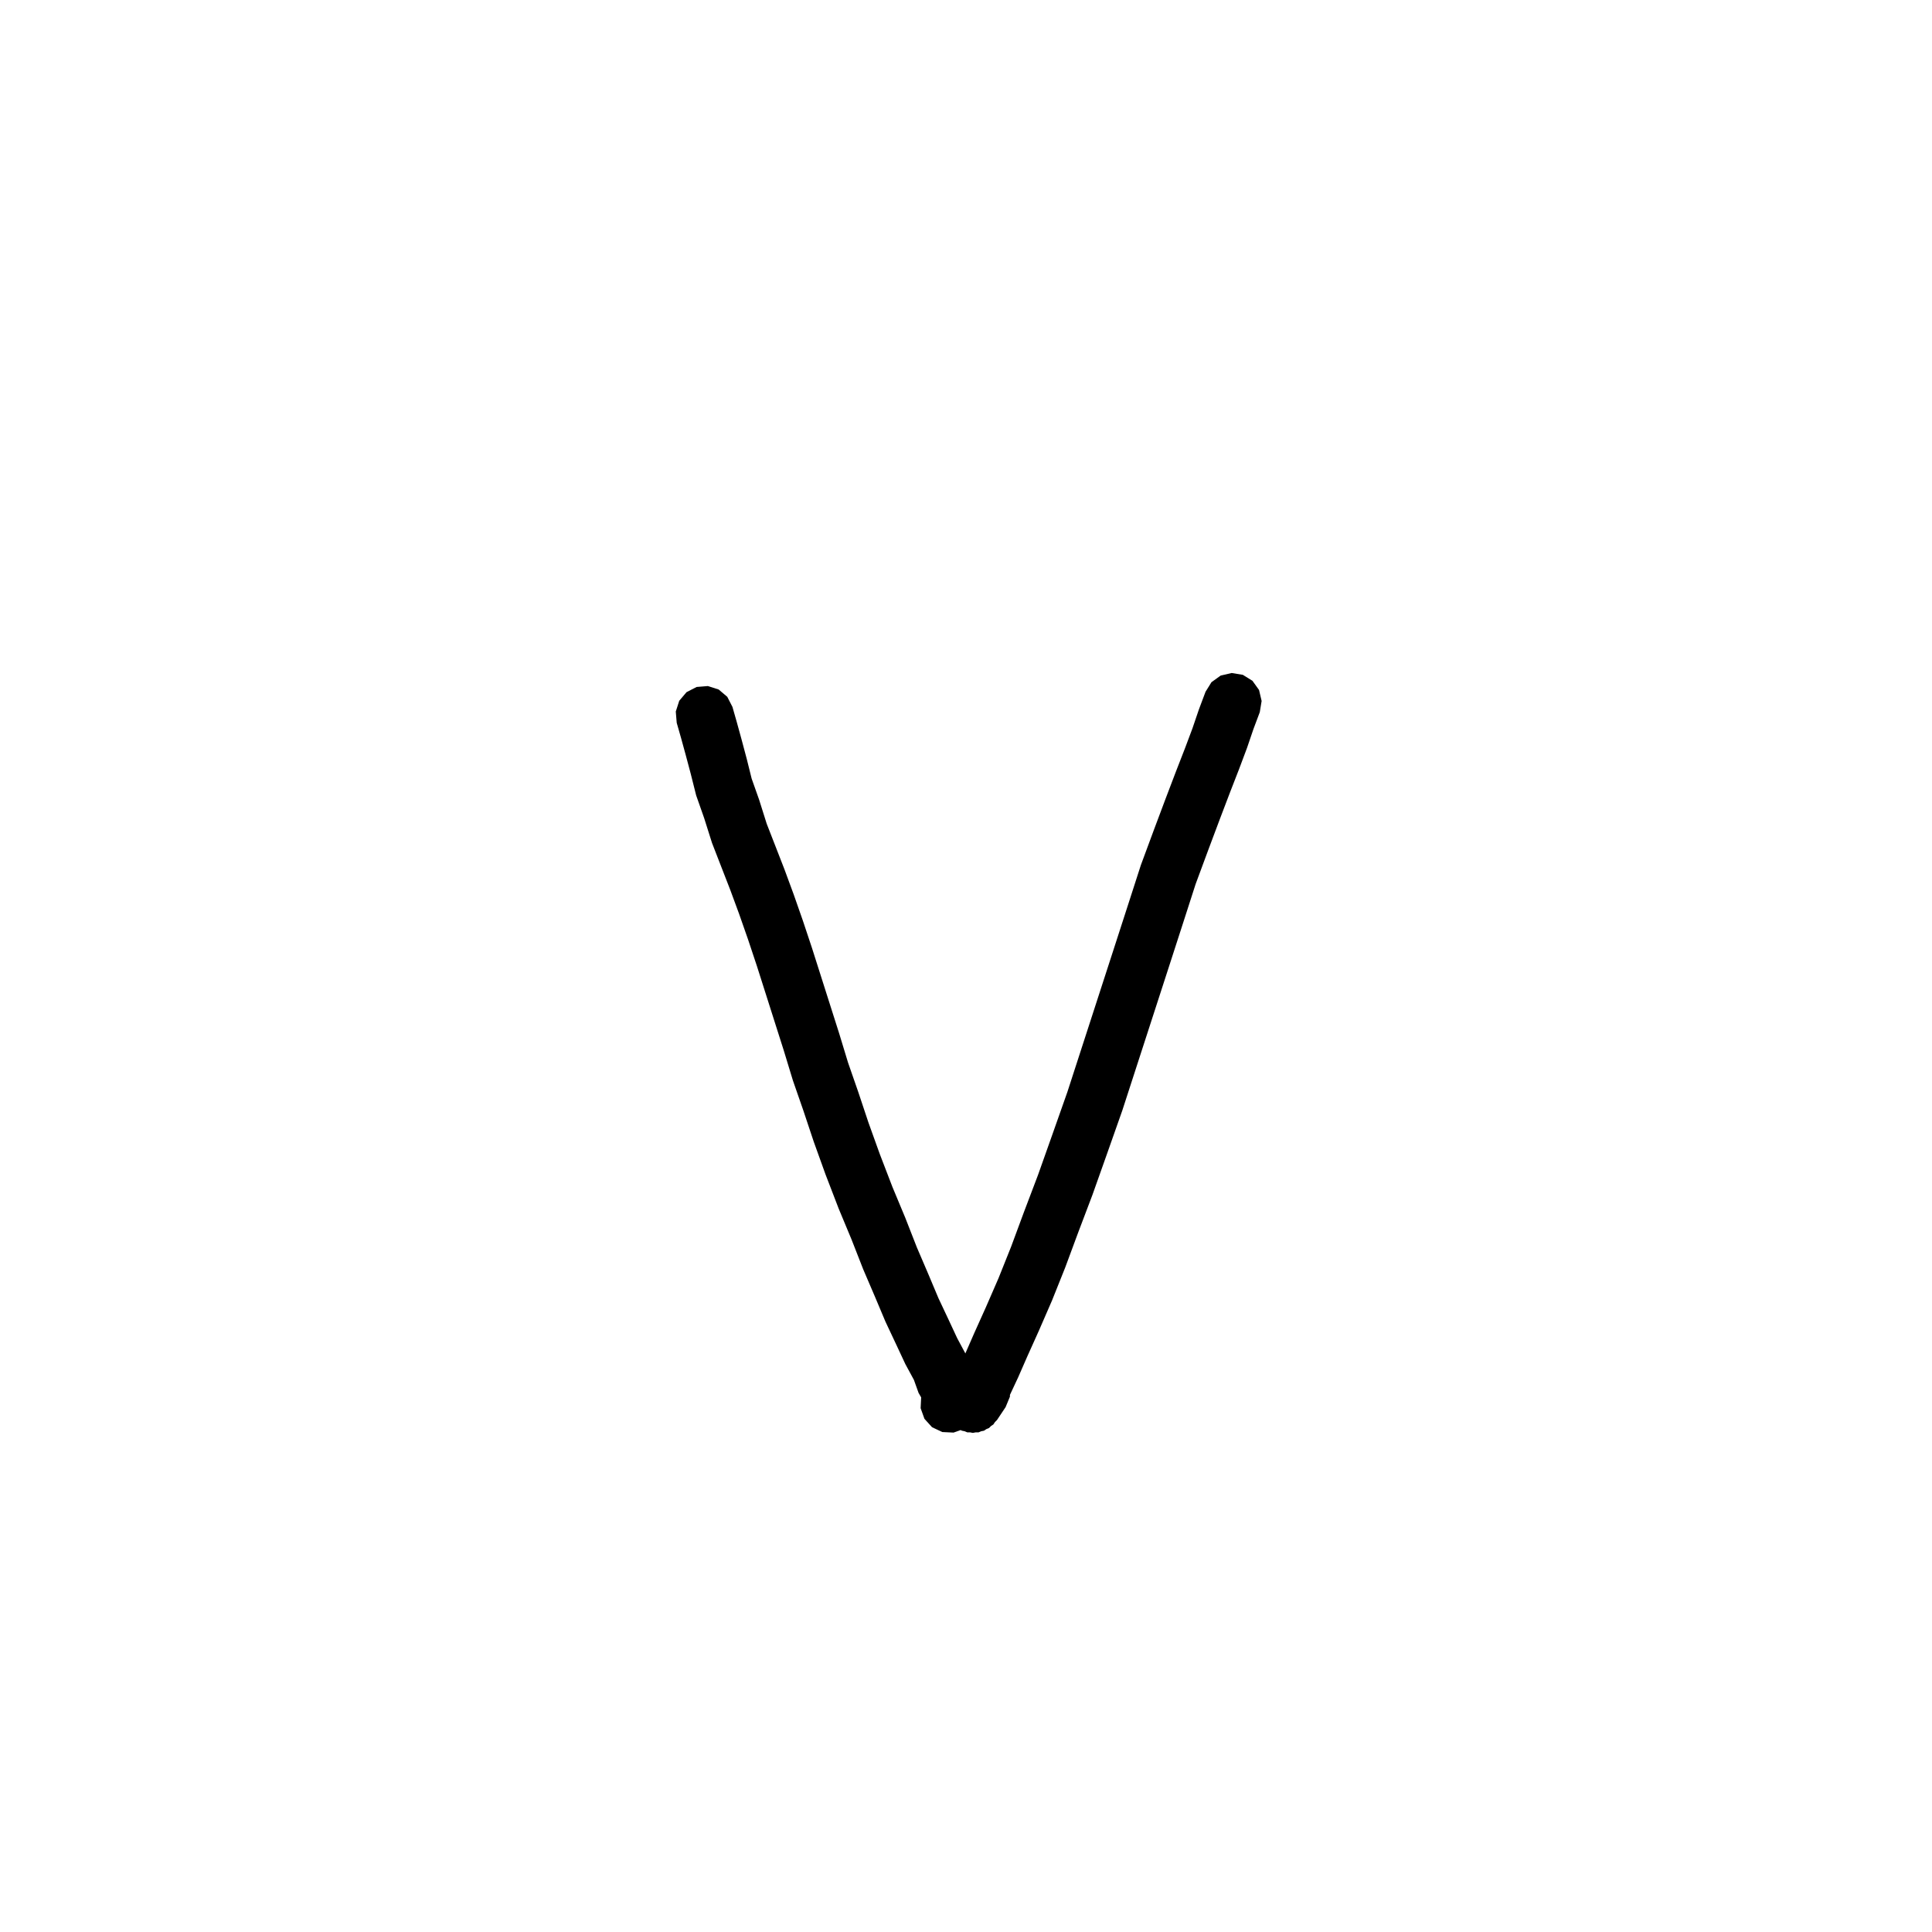
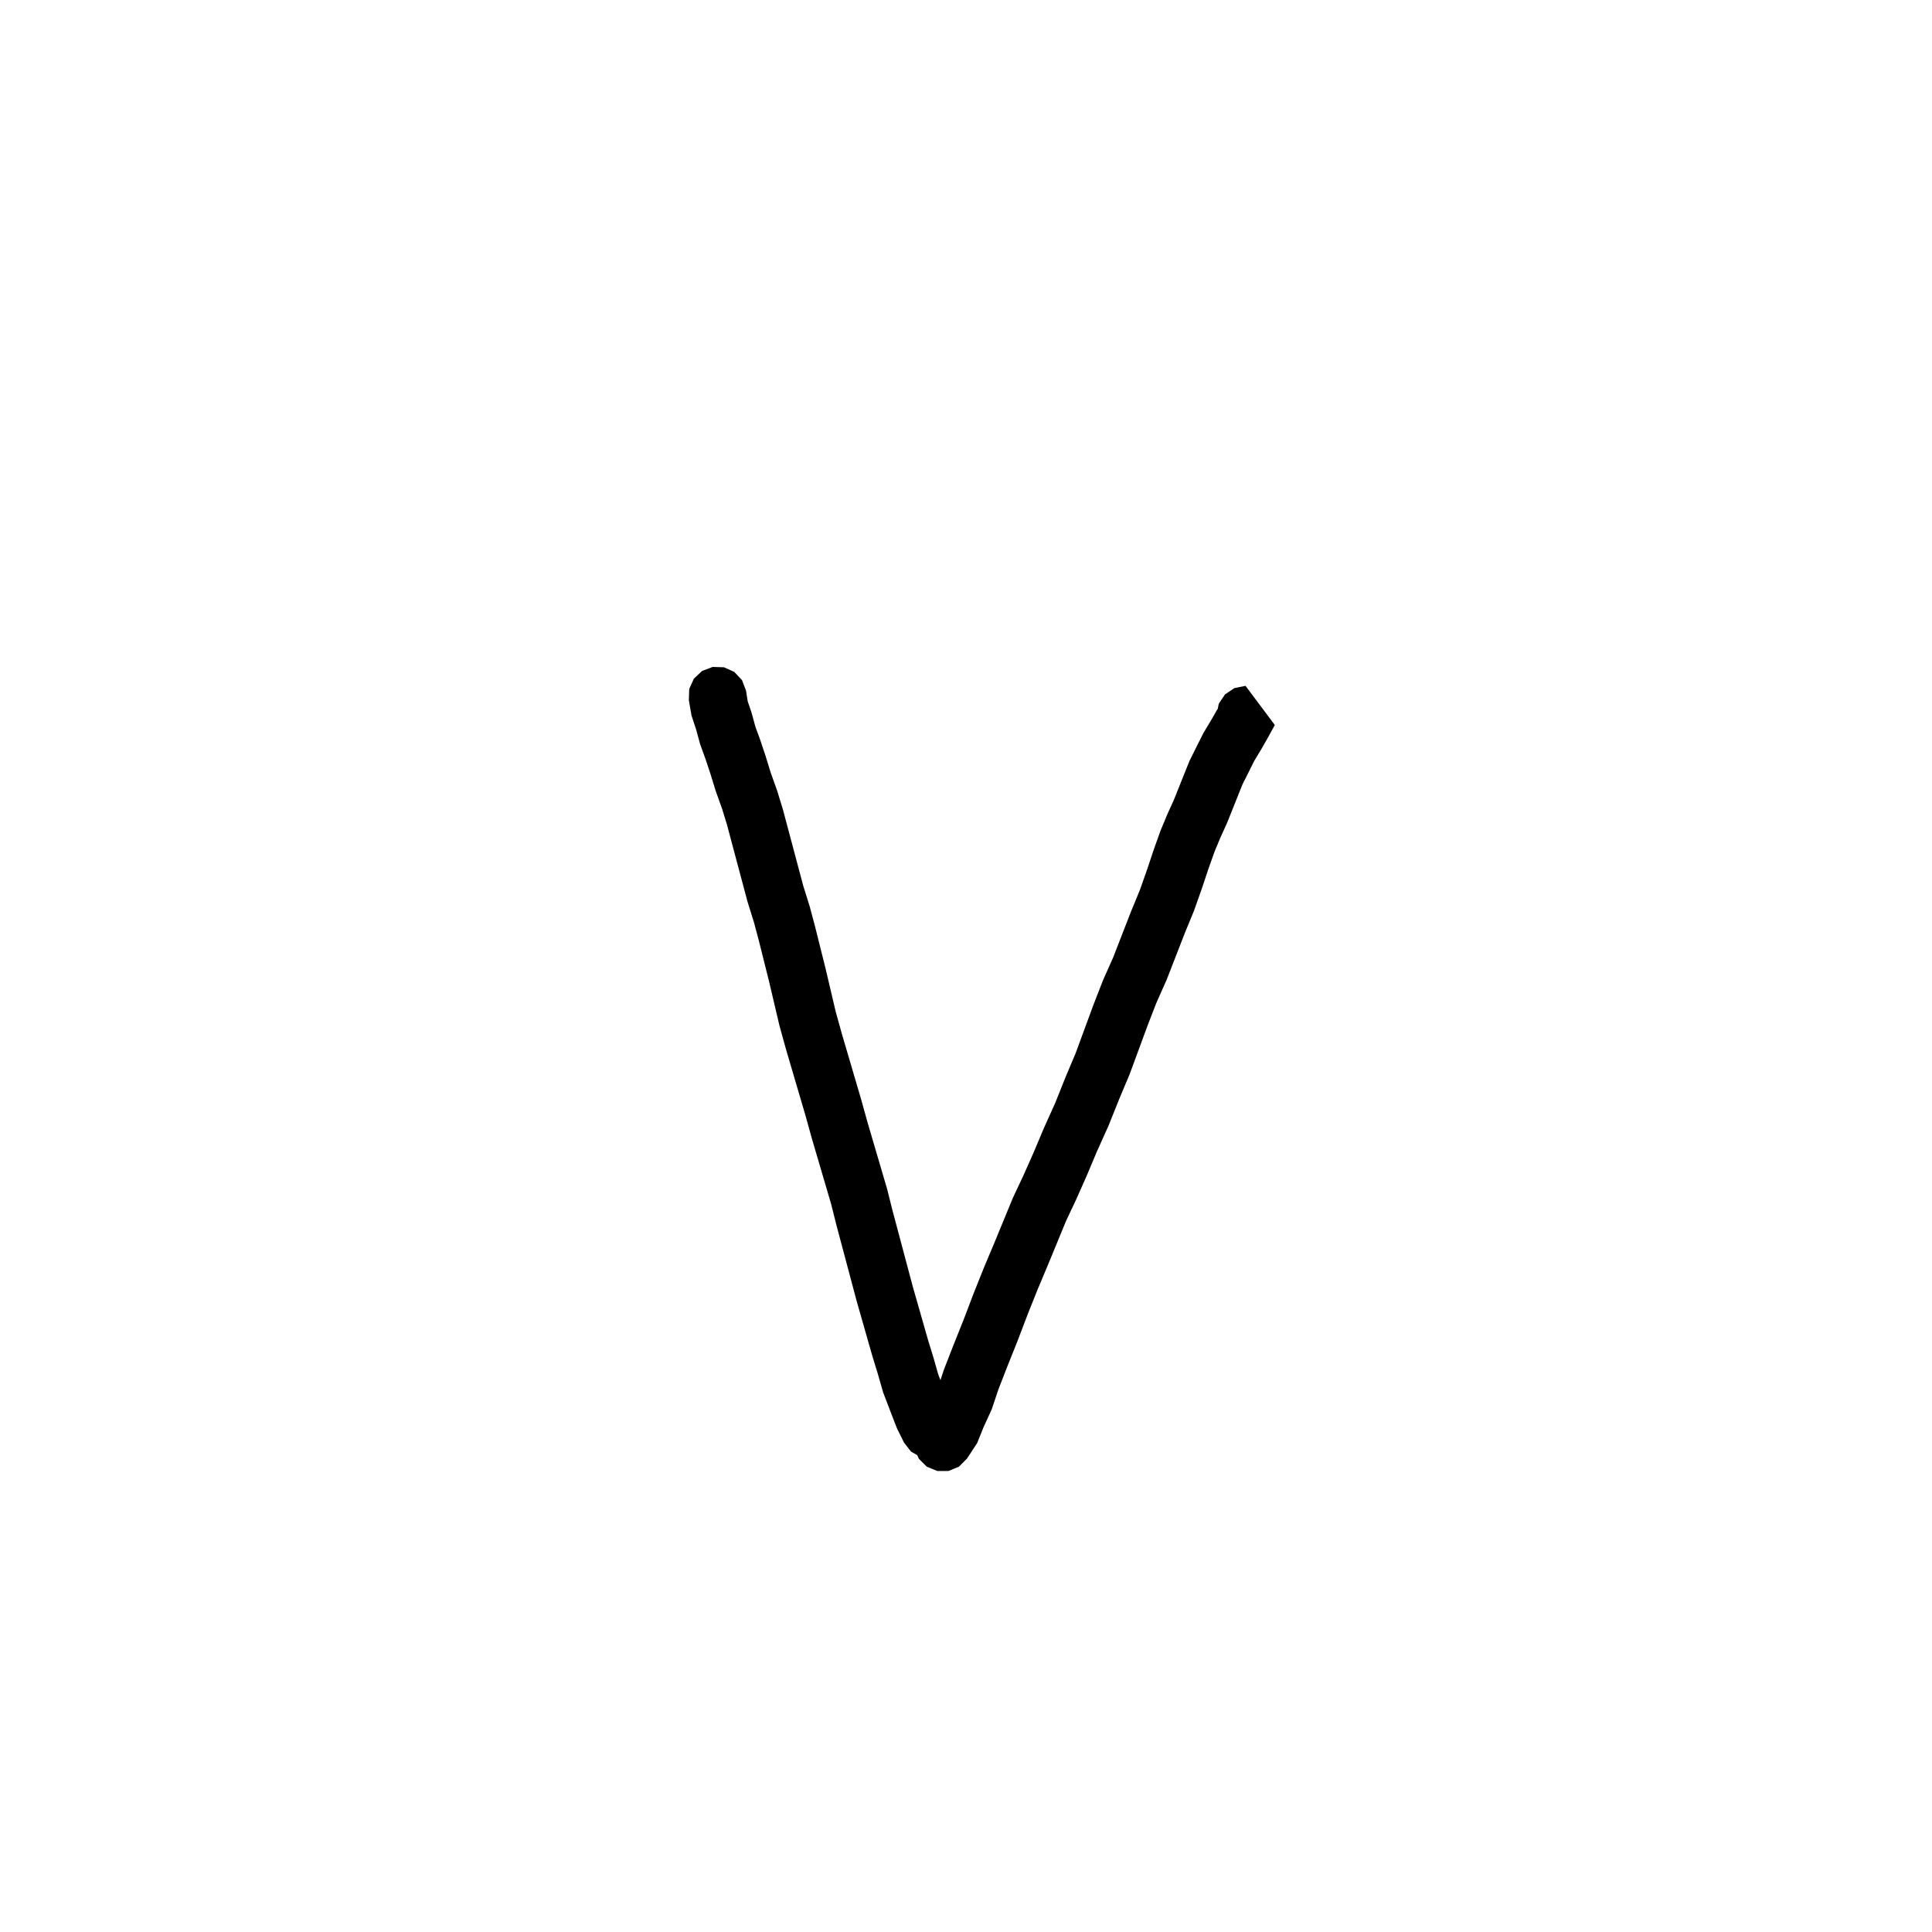
<svg xmlns="http://www.w3.org/2000/svg" viewBox="0 0 300 300" width="300" height="300">
-   <path d="M 105.079 112.236 L 105.74 114.547 L 106.462 117.175 L 107.249 120.124 L 108.1 123.505 L 109.337 127.023 L 110.561 130.892 L 112.012 134.631 L 113.397 138.193 L 114.771 141.92 L 116.148 145.854 L 117.527 149.993 L 118.918 154.364 L 120.318 158.764 L 121.709 163.137 L 123.128 167.795 L 124.746 172.45 L 126.355 177.275 L 128.189 182.371 L 130.228 187.671 L 132.234 192.487 L 134.041 197.104 L 135.865 201.36 L 137.494 205.228 L 139.132 208.71 L 140.581 211.812 L 141.915 214.275 L 142.637 216.294 L 143.308 217.449 L 143.041 216.909 L 142.955 218.662 L 143.548 220.315 L 144.727 221.616 L 146.315 222.366 L 148.069 222.451 L 149.721 221.859 L 151.022 220.679 L 151.772 219.091 L 152.171 215.885 L 150.975 212.906 L 150.097 210.525 L 148.631 207.788 L 147.281 204.89 L 145.718 201.572 L 144.148 197.84 L 142.371 193.696 L 140.578 189.113 L 138.584 184.329 L 136.623 179.229 L 134.858 174.325 L 133.266 169.55 L 131.685 165.005 L 130.303 160.463 L 128.894 156.036 L 127.494 151.636 L 126.085 147.207 L 124.665 142.946 L 123.242 138.88 L 121.815 135.007 L 120.4 131.369 L 119.052 127.908 L 117.875 124.177 L 116.713 120.895 L 115.963 117.876 L 115.15 114.825 L 114.406 112.12 L 113.733 109.764 L 112.931 108.202 L 111.592 107.066 L 109.92 106.529 L 108.17 106.673 L 106.608 107.476 L 105.473 108.815 L 104.936 110.486 Z" fill="black" fill-rule="nonzero" />
-   <path d="M 148.662 213.504 L 147.329 215.504 L 146.658 217.127 L 146.66 218.883 L 147.334 220.504 L 148.577 221.744 L 150.2 222.414 L 151.955 222.413 L 153.577 221.739 L 154.817 220.496 L 156.15 218.496 L 156.821 216.873 L 156.819 215.117 L 156.145 213.496 L 154.902 212.256 L 153.28 211.586 L 151.524 211.587 L 149.902 212.261 Z M 155.227 219.731 L 155.611 218.802 L 155.557 218.755 L 156.596 217.082 L 158.107 213.852 L 159.518 210.628 L 161.322 206.619 L 163.36 201.931 L 165.406 196.815 L 167.42 191.38 L 169.631 185.549 L 171.849 179.301 L 174.269 172.441 L 176.687 164.988 L 179.087 157.588 L 181.487 150.187 L 183.688 143.383 L 185.66 137.267 L 187.623 131.971 L 189.416 127.19 L 191.006 123.015 L 192.409 119.407 L 193.642 116.119 L 194.644 113.18 L 195.62 110.58 L 195.904 108.847 L 195.503 107.138 L 194.478 105.712 L 192.986 104.787 L 191.254 104.503 L 189.544 104.903 L 188.118 105.928 L 187.193 107.42 L 186.168 110.153 L 185.171 113.081 L 184.003 116.193 L 182.606 119.785 L 180.997 124.01 L 179.189 128.829 L 177.152 134.333 L 175.124 140.617 L 172.925 147.413 L 170.526 154.812 L 168.126 162.212 L 165.743 169.559 L 163.364 176.299 L 161.181 182.451 L 158.993 188.22 L 157.006 193.585 L 155.052 198.469 L 153.09 202.981 L 151.294 206.972 L 149.905 210.148 L 148.617 212.918 L 147.656 214.445 L 147.201 215.598 L 146.919 216.269 L 146.573 217.991 L 146.912 219.713 L 147.884 221.175 L 149.342 222.154 L 151.064 222.5 L 152.786 222.161 L 154.248 221.189 Z" fill="black" fill-rule="nonzero" />
+   <path d="M 106.967 108.74 L 107.374 111.091 L 108.098 113.299 L 108.718 115.564 L 109.556 117.878 L 110.32 120.171 L 111.137 122.823 L 112.137 125.623 L 112.879 128.036 L 113.658 130.959 L 114.458 133.959 L 115.258 136.959 L 116.085 140.055 L 117.085 143.255 L 117.849 146.124 L 118.641 149.291 L 119.433 152.46 L 120.226 155.831 L 121.048 159.321 L 122.079 163.036 L 123.089 166.47 L 124.089 169.87 L 125.079 173.236 L 126.079 176.836 L 127.089 180.27 L 128.089 183.67 L 129.065 186.984 L 129.849 190.124 L 130.658 193.159 L 131.458 196.159 L 132.258 199.159 L 133.068 202.197 L 133.879 205.036 L 134.679 207.836 L 135.492 210.678 L 136.292 213.278 L 137.137 216.223 L 138.206 219.015 L 139.279 221.794 L 140.381 224.012 L 141.458 225.4 L 142.983 226.269 L 144.725 226.489 L 146.419 226.025 L 147.806 224.948 L 148.675 223.423 L 148.895 221.681 L 148.431 219.988 L 147.533 218.206 L 146.606 215.785 L 145.675 213.377 L 144.921 210.722 L 144.121 208.122 L 143.333 205.364 L 142.533 202.564 L 141.744 199.803 L 140.954 196.841 L 140.154 193.841 L 139.354 190.841 L 138.564 187.876 L 137.748 184.616 L 136.723 181.13 L 135.723 177.73 L 134.733 174.364 L 133.733 170.764 L 132.723 167.33 L 131.723 163.93 L 130.733 160.564 L 129.764 157.079 L 128.987 153.769 L 128.18 150.34 L 127.372 147.109 L 126.564 143.876 L 125.728 140.745 L 124.728 137.545 L 123.954 134.641 L 123.154 131.641 L 122.354 128.641 L 121.533 125.564 L 120.675 122.777 L 119.675 119.977 L 118.892 117.429 L 118.056 114.922 L 117.294 112.836 L 116.715 110.701 L 116.105 108.909 L 115.845 107.26 L 115.224 105.618 L 114.022 104.338 L 112.421 103.616 L 110.666 103.561 L 109.024 104.182 L 107.744 105.384 L 107.022 106.985 Z" fill="black" fill-rule="nonzero" />
+   <path d="M 150.15 226.496 L 151.726 224.088 L 152.739 221.58 L 153.995 218.845 L 155.035 215.738 L 156.392 212.252 L 157.998 208.236 L 159.598 204.036 L 161.17 200.108 L 162.76 196.331 L 164.167 192.913 L 165.523 189.616 L 167.099 186.271 L 168.737 182.586 L 170.331 178.798 L 172.148 174.76 L 173.77 170.708 L 175.392 166.852 L 176.829 162.956 L 178.215 159.193 L 179.56 155.731 L 181.16 152.131 L 182.6 148.431 L 183.984 144.871 L 185.409 141.407 L 186.662 137.863 L 187.66 134.867 L 188.606 132.215 L 189.533 129.994 L 190.542 127.773 L 191.384 125.671 L 192.184 123.671 L 192.91 121.847 L 193.831 120.012 L 194.749 118.169 L 195.885 116.282 L 196.703 114.851 L 197.953 112.58 L 193.406 106.5 L 191.684 106.843 L 190.224 107.818 L 189.249 109.278 L 188.906 111 L 189.249 112.722 L 190.224 114.182 L 191.684 115.157 L 193.406 115.5 L 189.526 109.42 L 188.91 110.349 L 188.128 111.718 L 186.863 113.831 L 185.781 115.988 L 184.703 118.153 L 183.828 120.329 L 183.028 122.329 L 182.27 124.227 L 181.279 126.406 L 180.206 128.985 L 179.152 131.933 L 178.151 134.937 L 177.003 138.193 L 175.628 141.529 L 174.212 145.169 L 172.852 148.669 L 171.252 152.269 L 169.797 156.007 L 168.384 159.844 L 167.021 163.548 L 165.443 167.292 L 163.865 171.24 L 162.081 175.202 L 160.476 179.014 L 158.914 182.529 L 157.289 185.984 L 155.845 189.487 L 154.452 192.869 L 152.843 196.692 L 151.214 200.764 L 149.614 204.964 L 148.021 208.948 L 146.577 212.662 L 145.618 215.555 L 144.473 218.02 L 143.753 219.912 L 142.662 221.504 L 141.992 223.127 L 141.994 224.883 L 142.667 226.504 L 143.91 227.744 L 145.533 228.414 L 147.289 228.413 L 148.91 227.739 Z" fill="black" fill-rule="nonzero" />
</svg>
